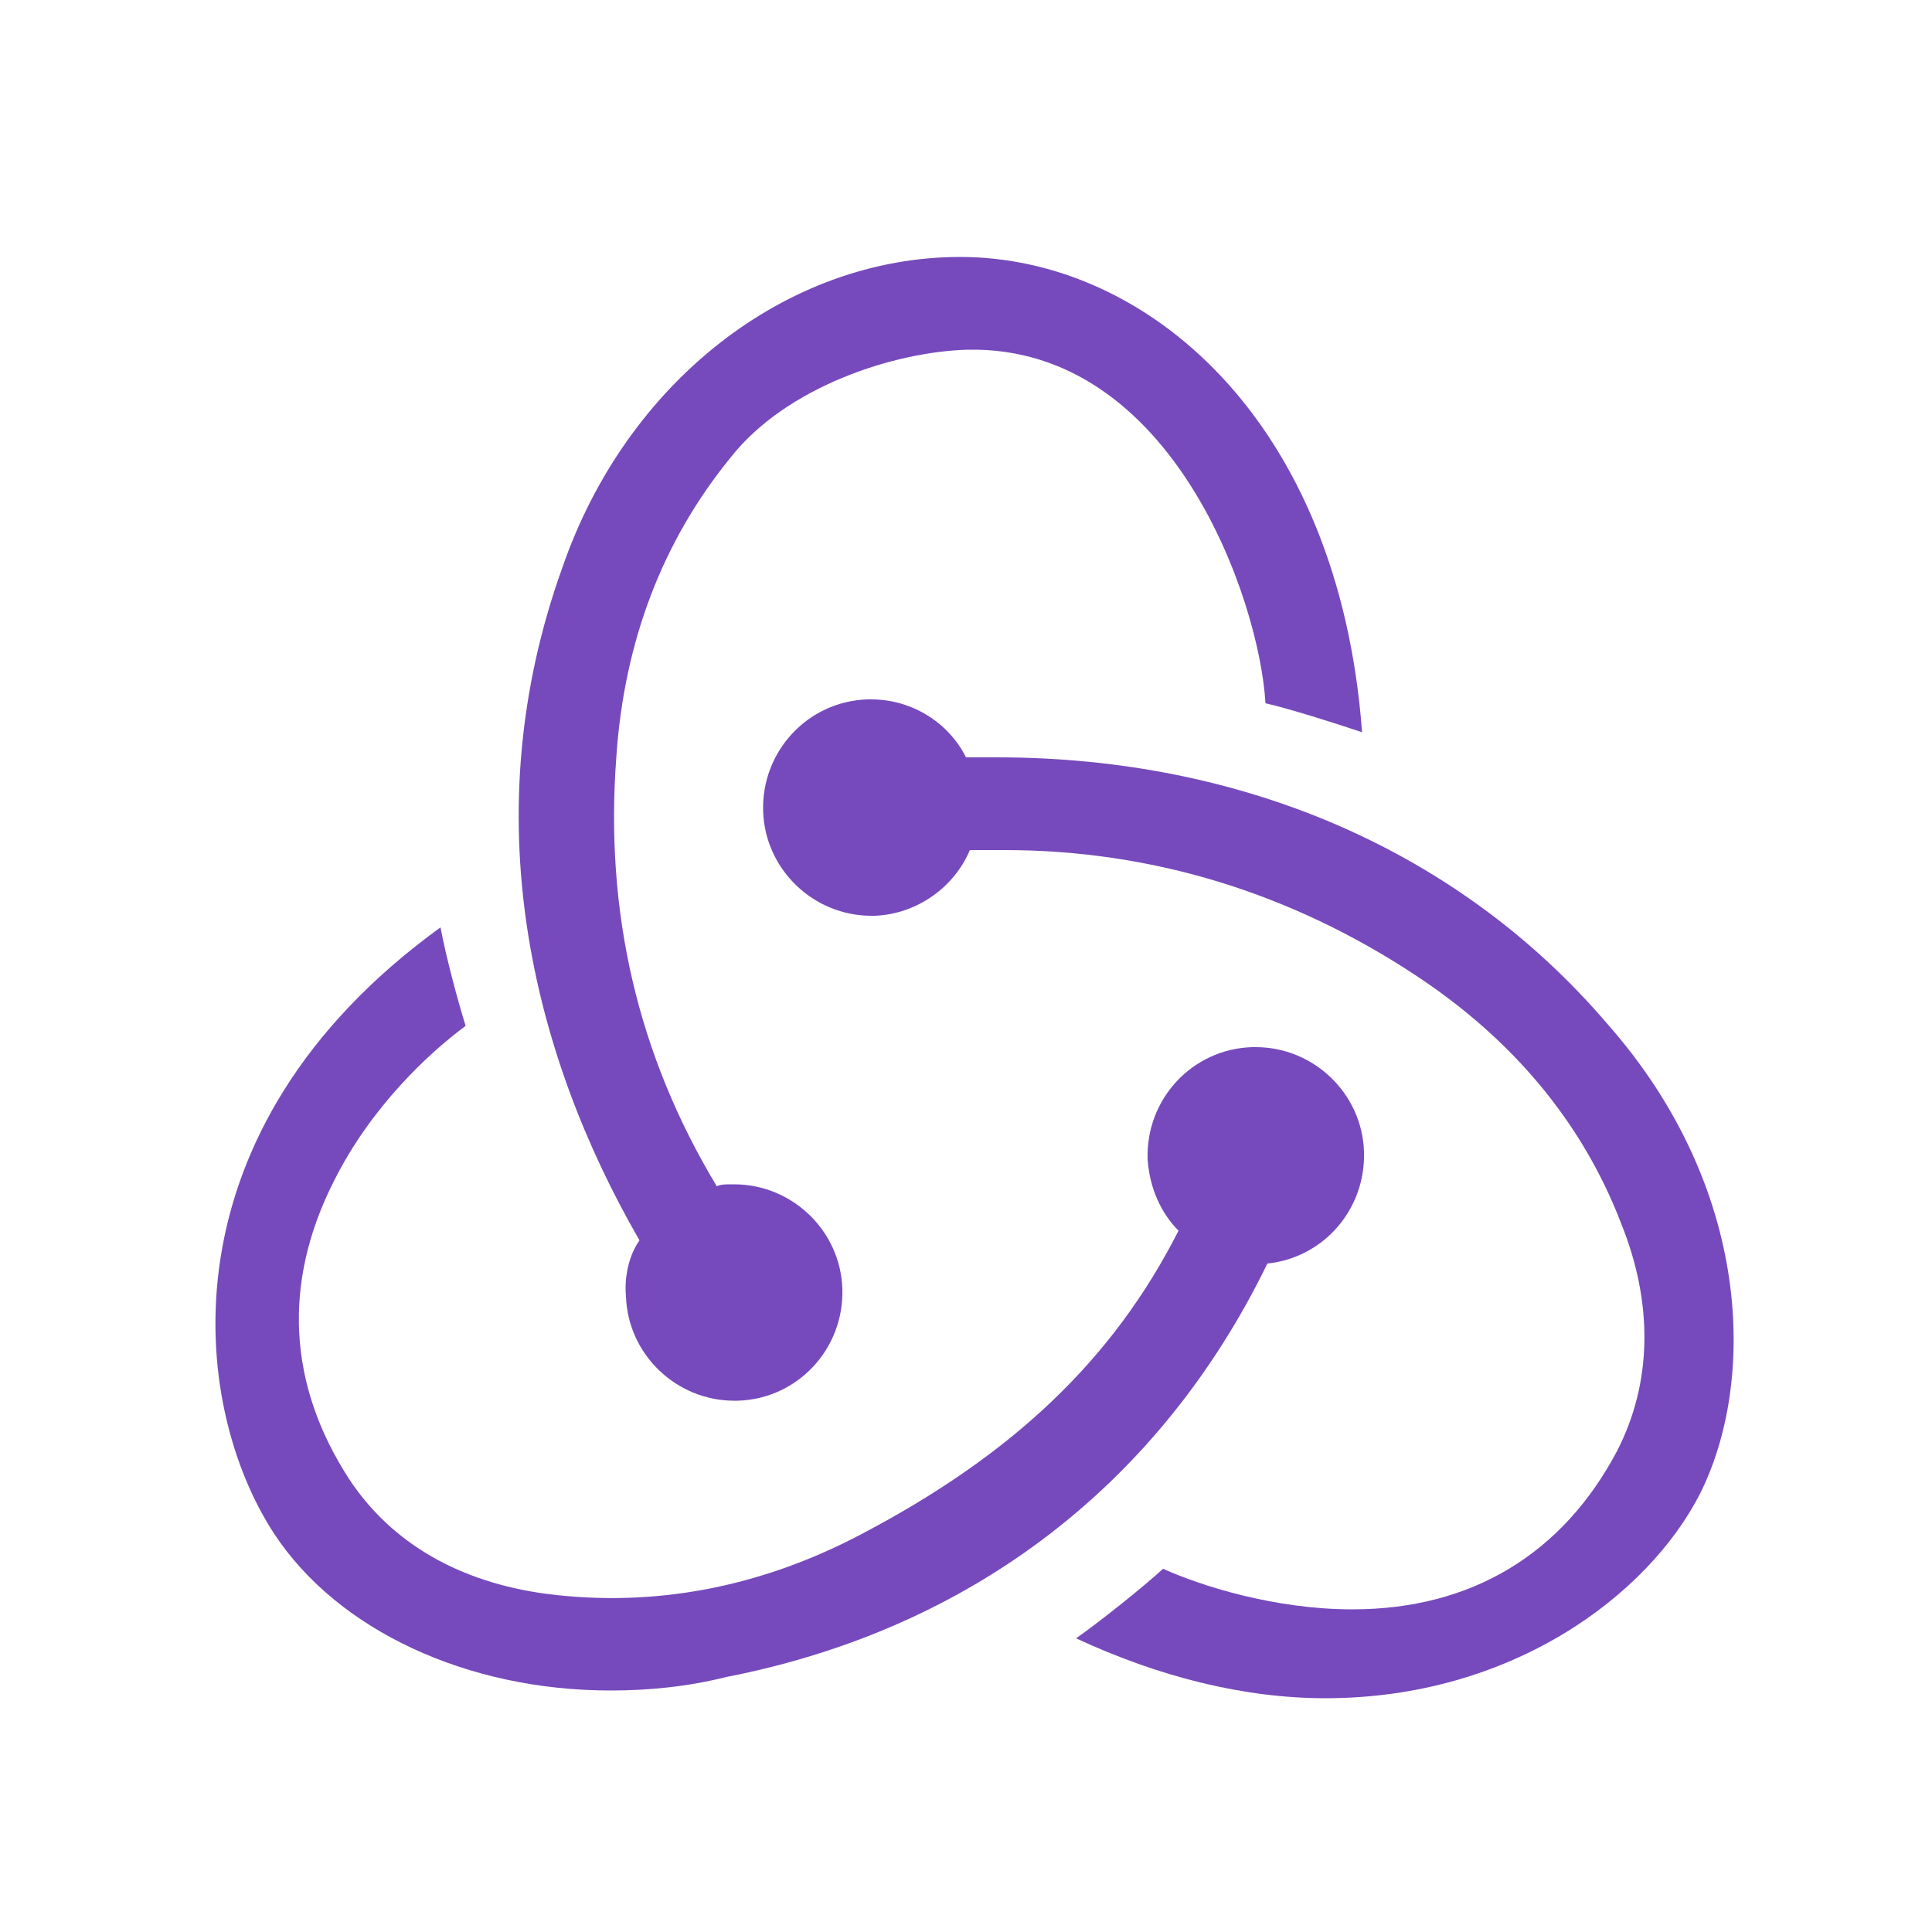
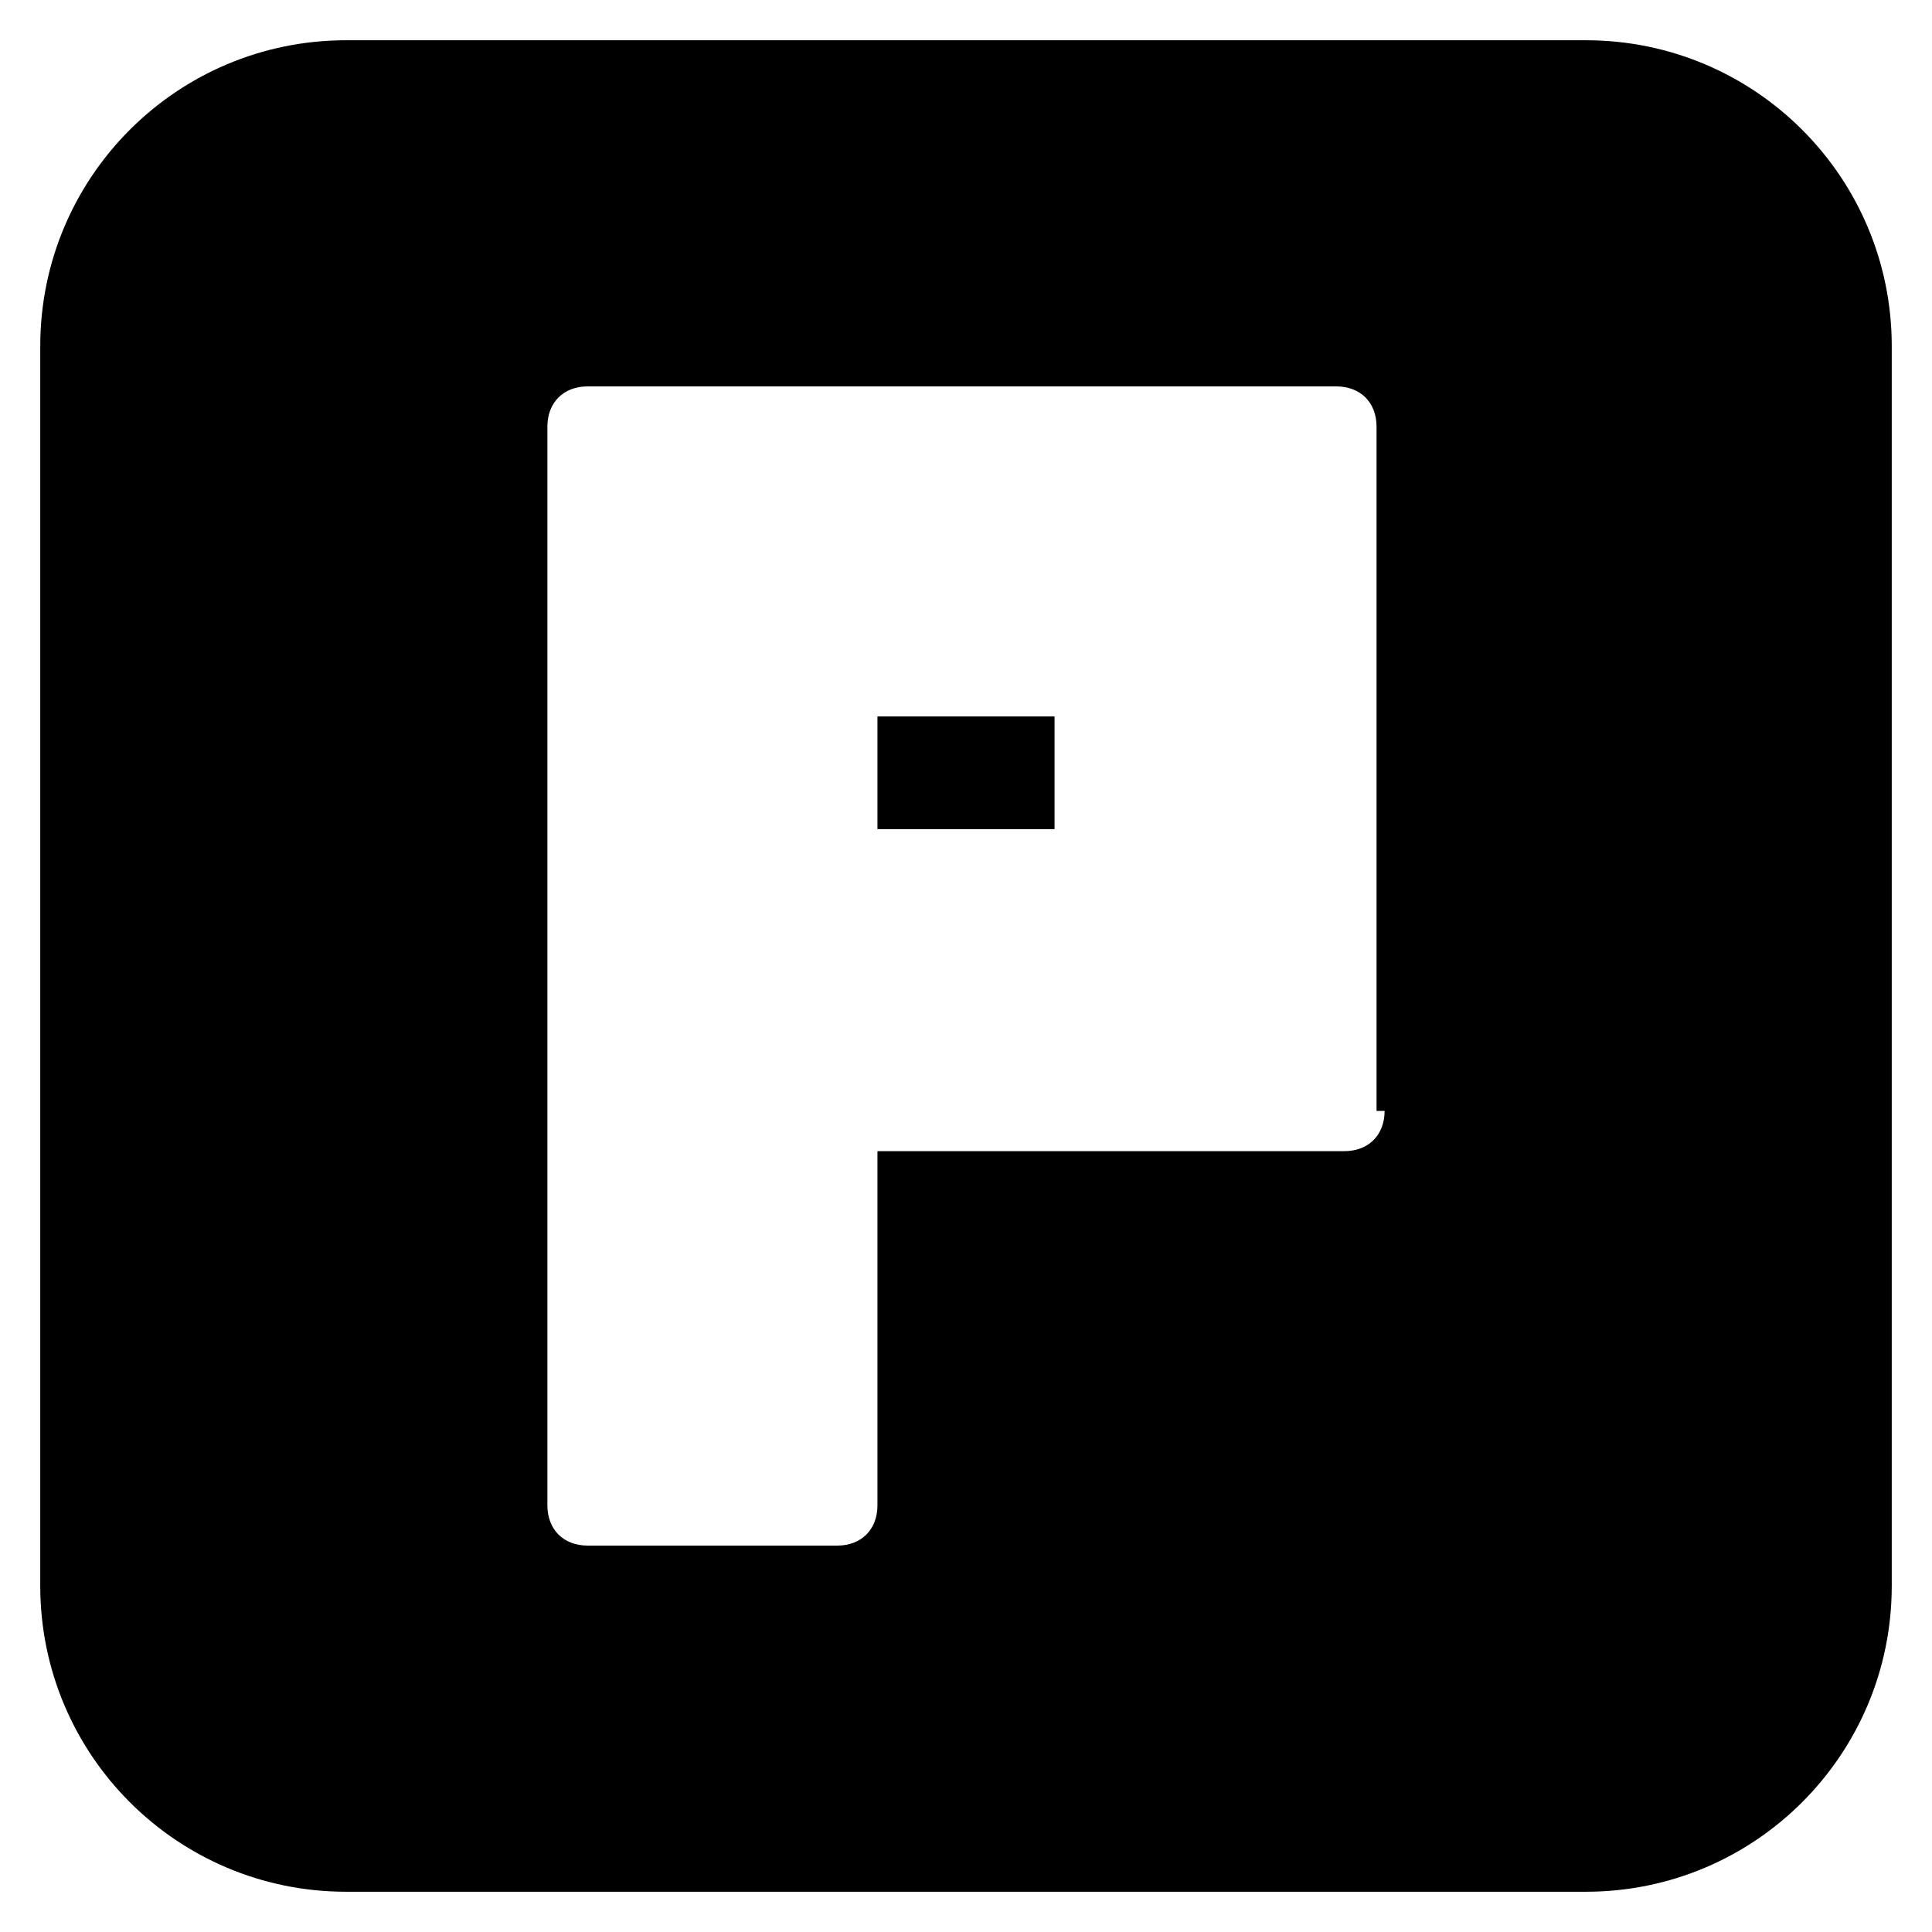
- <svg xmlns="http://www.w3.org/2000/svg" viewBox="0 0 100 100">
-   <g fill="#764ABC">
-     <path d="M65.6 65.4c2.9-.3 5.1-2.8 5-5.8-.1-3-2.6-5.4-5.6-5.4h-.2c-3.1.1-5.5 2.7-5.4 5.8.1 1.5.7 2.8 1.6 3.7-3.4 6.7-8.6 11.6-16.4 15.7-5.3 2.8-10.8 3.8-16.3 3.1-4.5-.6-8-2.6-10.2-5.9-3.2-4.9-3.5-10.2-.8-15.5 1.9-3.8 4.9-6.6 6.8-8-.4-1.3-1-3.5-1.3-5.1-14.5 10.5-13 24.7-8.6 31.4 3.3 5 10 8.1 17.4 8.1 2 0 4-.2 6-.7 12.8-2.5 22.5-10.1 28-21.4z" />
-     <path d="M83.2 53c-7.6-8.9-18.8-13.8-31.6-13.8H50c-.9-1.8-2.8-3-4.9-3h-.2c-3.1.1-5.5 2.7-5.4 5.8.1 3 2.6 5.4 5.6 5.4h.2c2.2-.1 4.1-1.5 4.9-3.4H52c7.6 0 14.8 2.2 21.3 6.5 5 3.3 8.6 7.6 10.6 12.8 1.7 4.2 1.6 8.3-.2 11.8-2.8 5.3-7.5 8.2-13.7 8.2-4 0-7.8-1.2-9.8-2.1-1.1 1-3.1 2.6-4.5 3.6 4.3 2 8.7 3.1 12.9 3.1 9.6 0 16.7-5.3 19.4-10.6 2.9-5.8 2.7-15.8-4.8-24.3z" />
-     <path d="M32.4 67.1c.1 3 2.6 5.4 5.6 5.4h.2c3.1-.1 5.5-2.7 5.4-5.8-.1-3-2.6-5.4-5.6-5.4h-.2c-.2 0-.5 0-.7.1-4.1-6.8-5.8-14.2-5.2-22.2.4-6 2.4-11.2 5.9-15.5 2.9-3.7 8.5-5.5 12.3-5.6 10.6-.2 15.1 13 15.4 18.3 1.3.3 3.5 1 5 1.5-1.2-16.2-11.2-24.6-20.8-24.6-9 0-17.3 6.5-20.6 16.1-4.6 12.8-1.6 25.1 4 34.8-.5.7-.8 1.8-.7 2.9z" />
+ <svg xmlns="http://www.w3.org/2000/svg" enable-background="new 0 0 24 24" height="24px" id="Layer_1" version="1.1" viewBox="0 0 24 24" width="24px" xml:space="preserve">
+   <g>
+     <rect height="1.4" width="2.2" x="10.9" y="8.9" />
+     <path d="M19.7,0.5H4.3c-2.1,0-3.8,1.7-3.8,3.8v15.4c0,2.1,1.7,3.8,3.8,3.8h15.4c2.1,0,3.8-1.7,3.8-3.8V4.3   C23.5,2.2,21.8,0.5,19.7,0.5z M17.2,13.8c0,0.3-0.2,0.5-0.5,0.5h-5.8v4.4c0,0.3-0.2,0.5-0.5,0.5H7.3c-0.3,0-0.5-0.2-0.5-0.5V5.3   c0-0.3,0.2-0.5,0.5-0.5h9.3c0.3,0,0.5,0.2,0.5,0.5V13.8z" />
  </g>
</svg>
